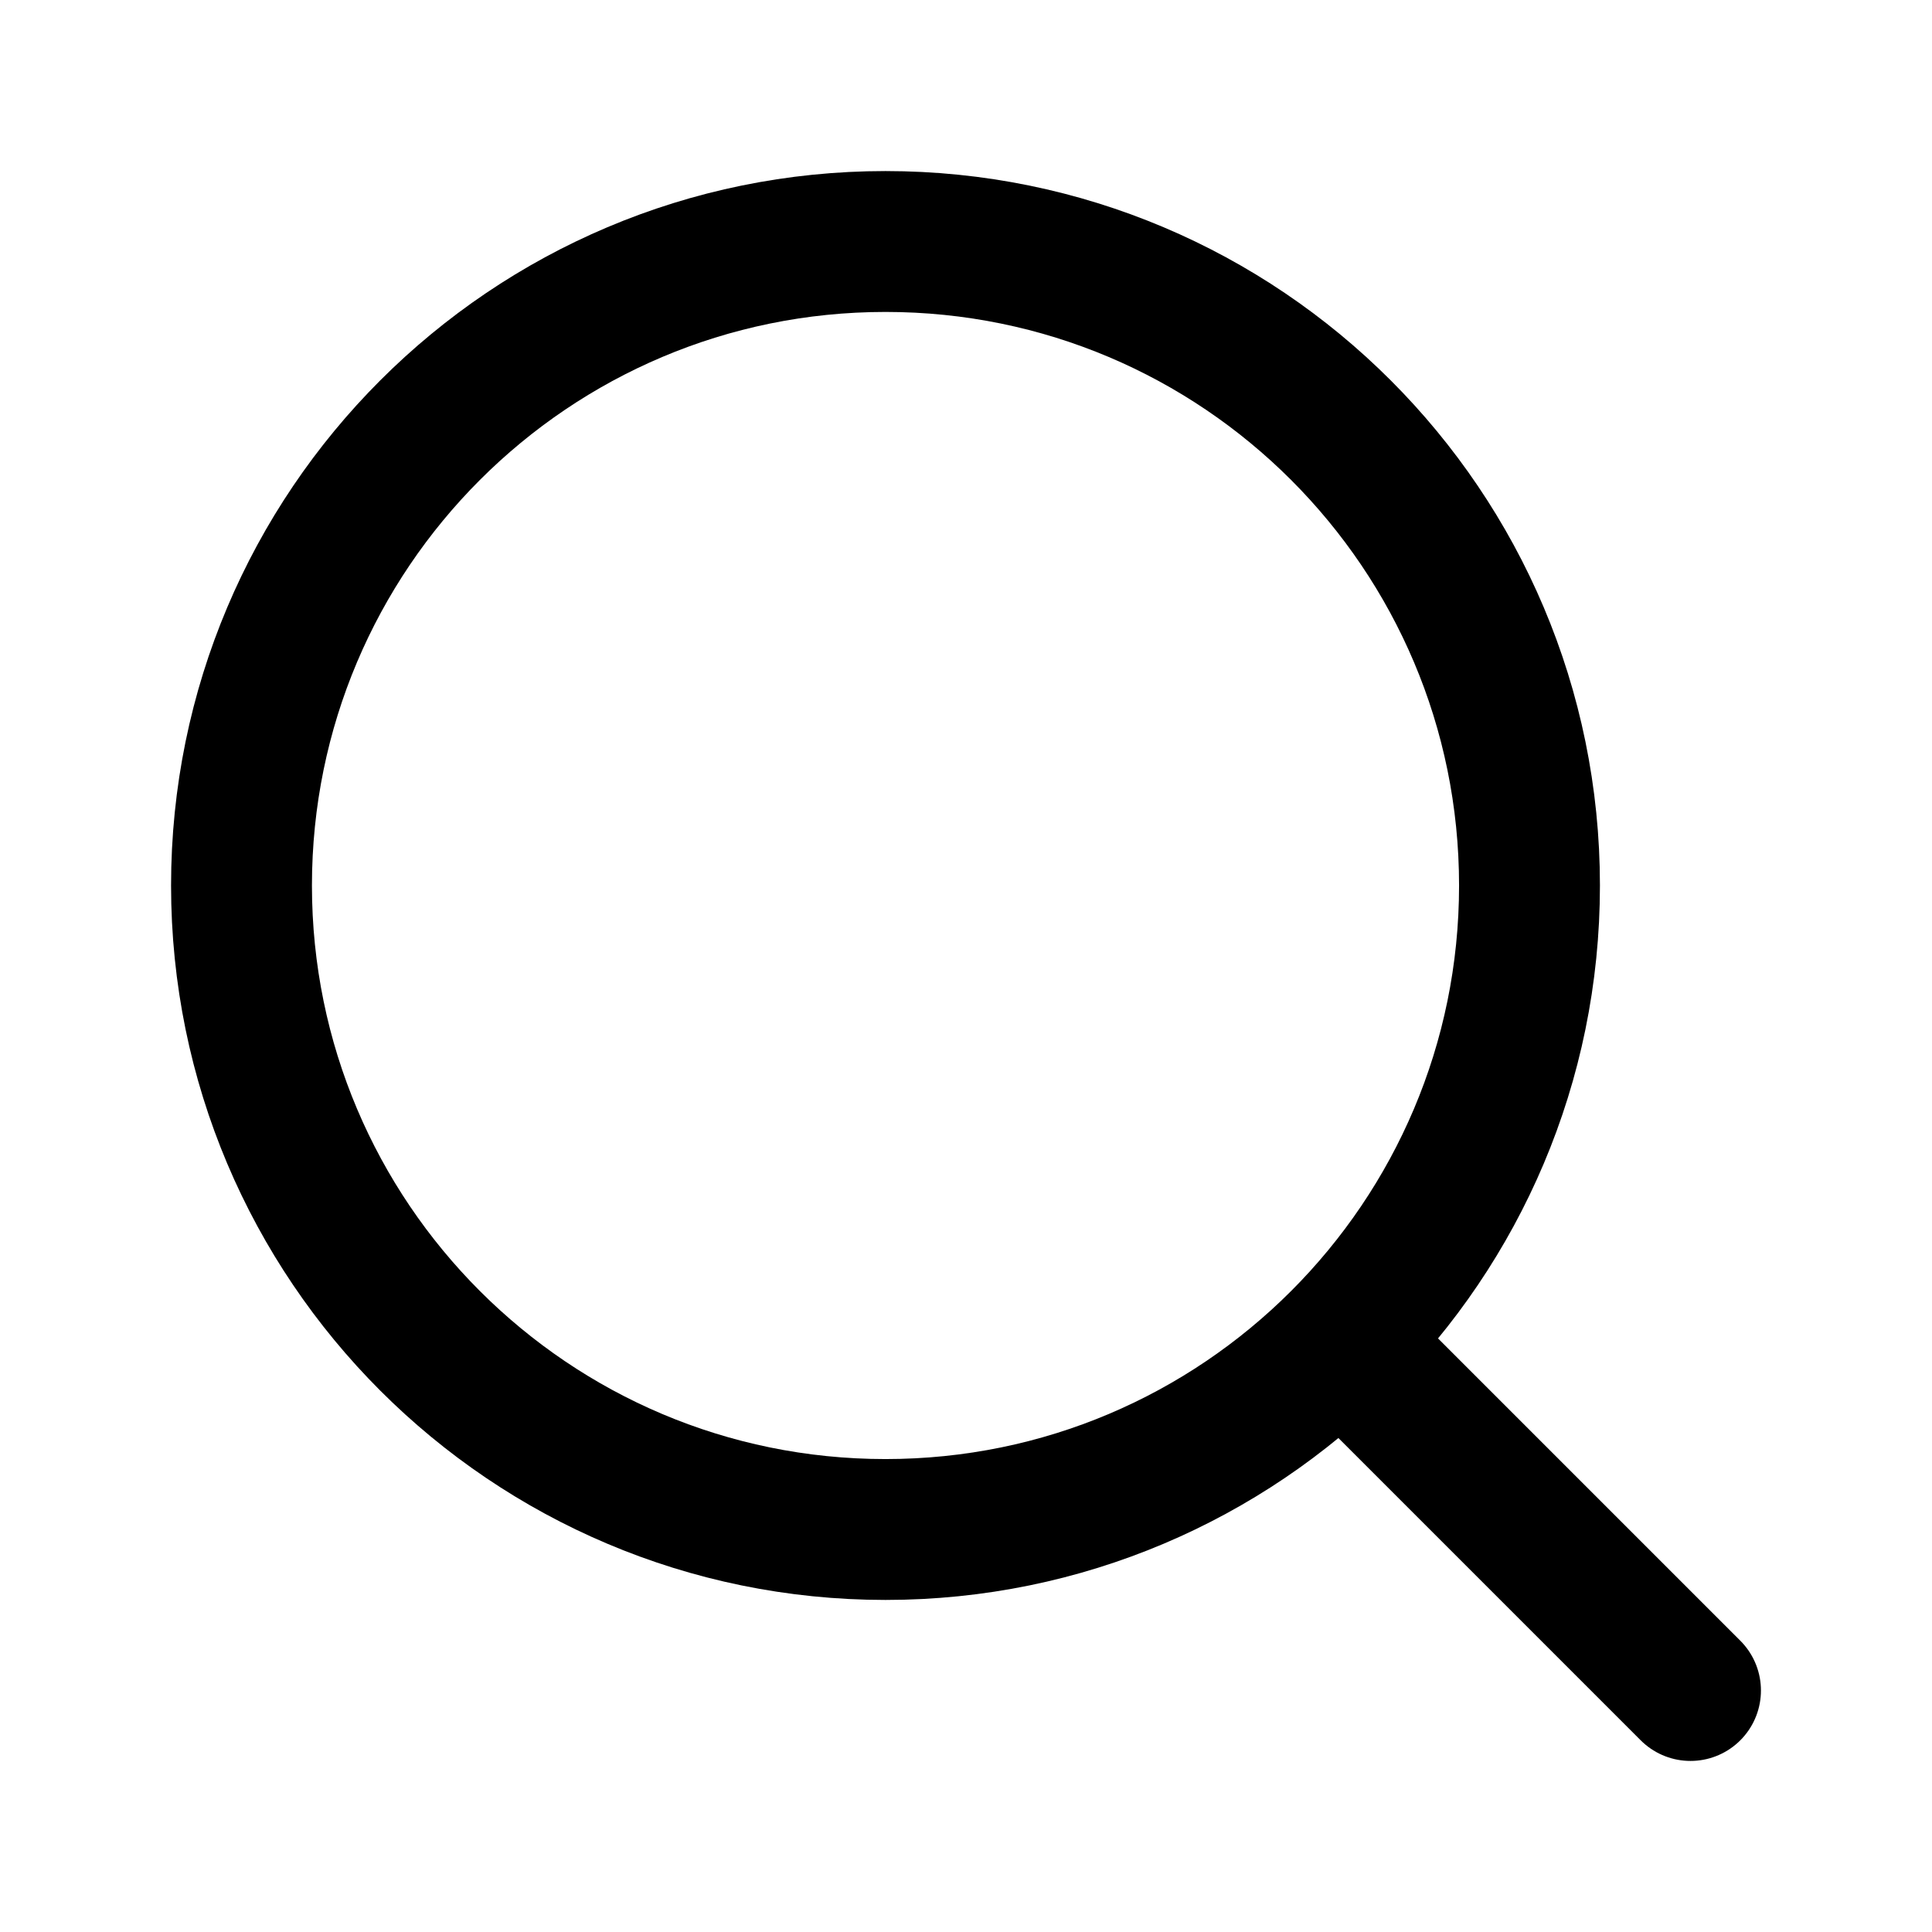
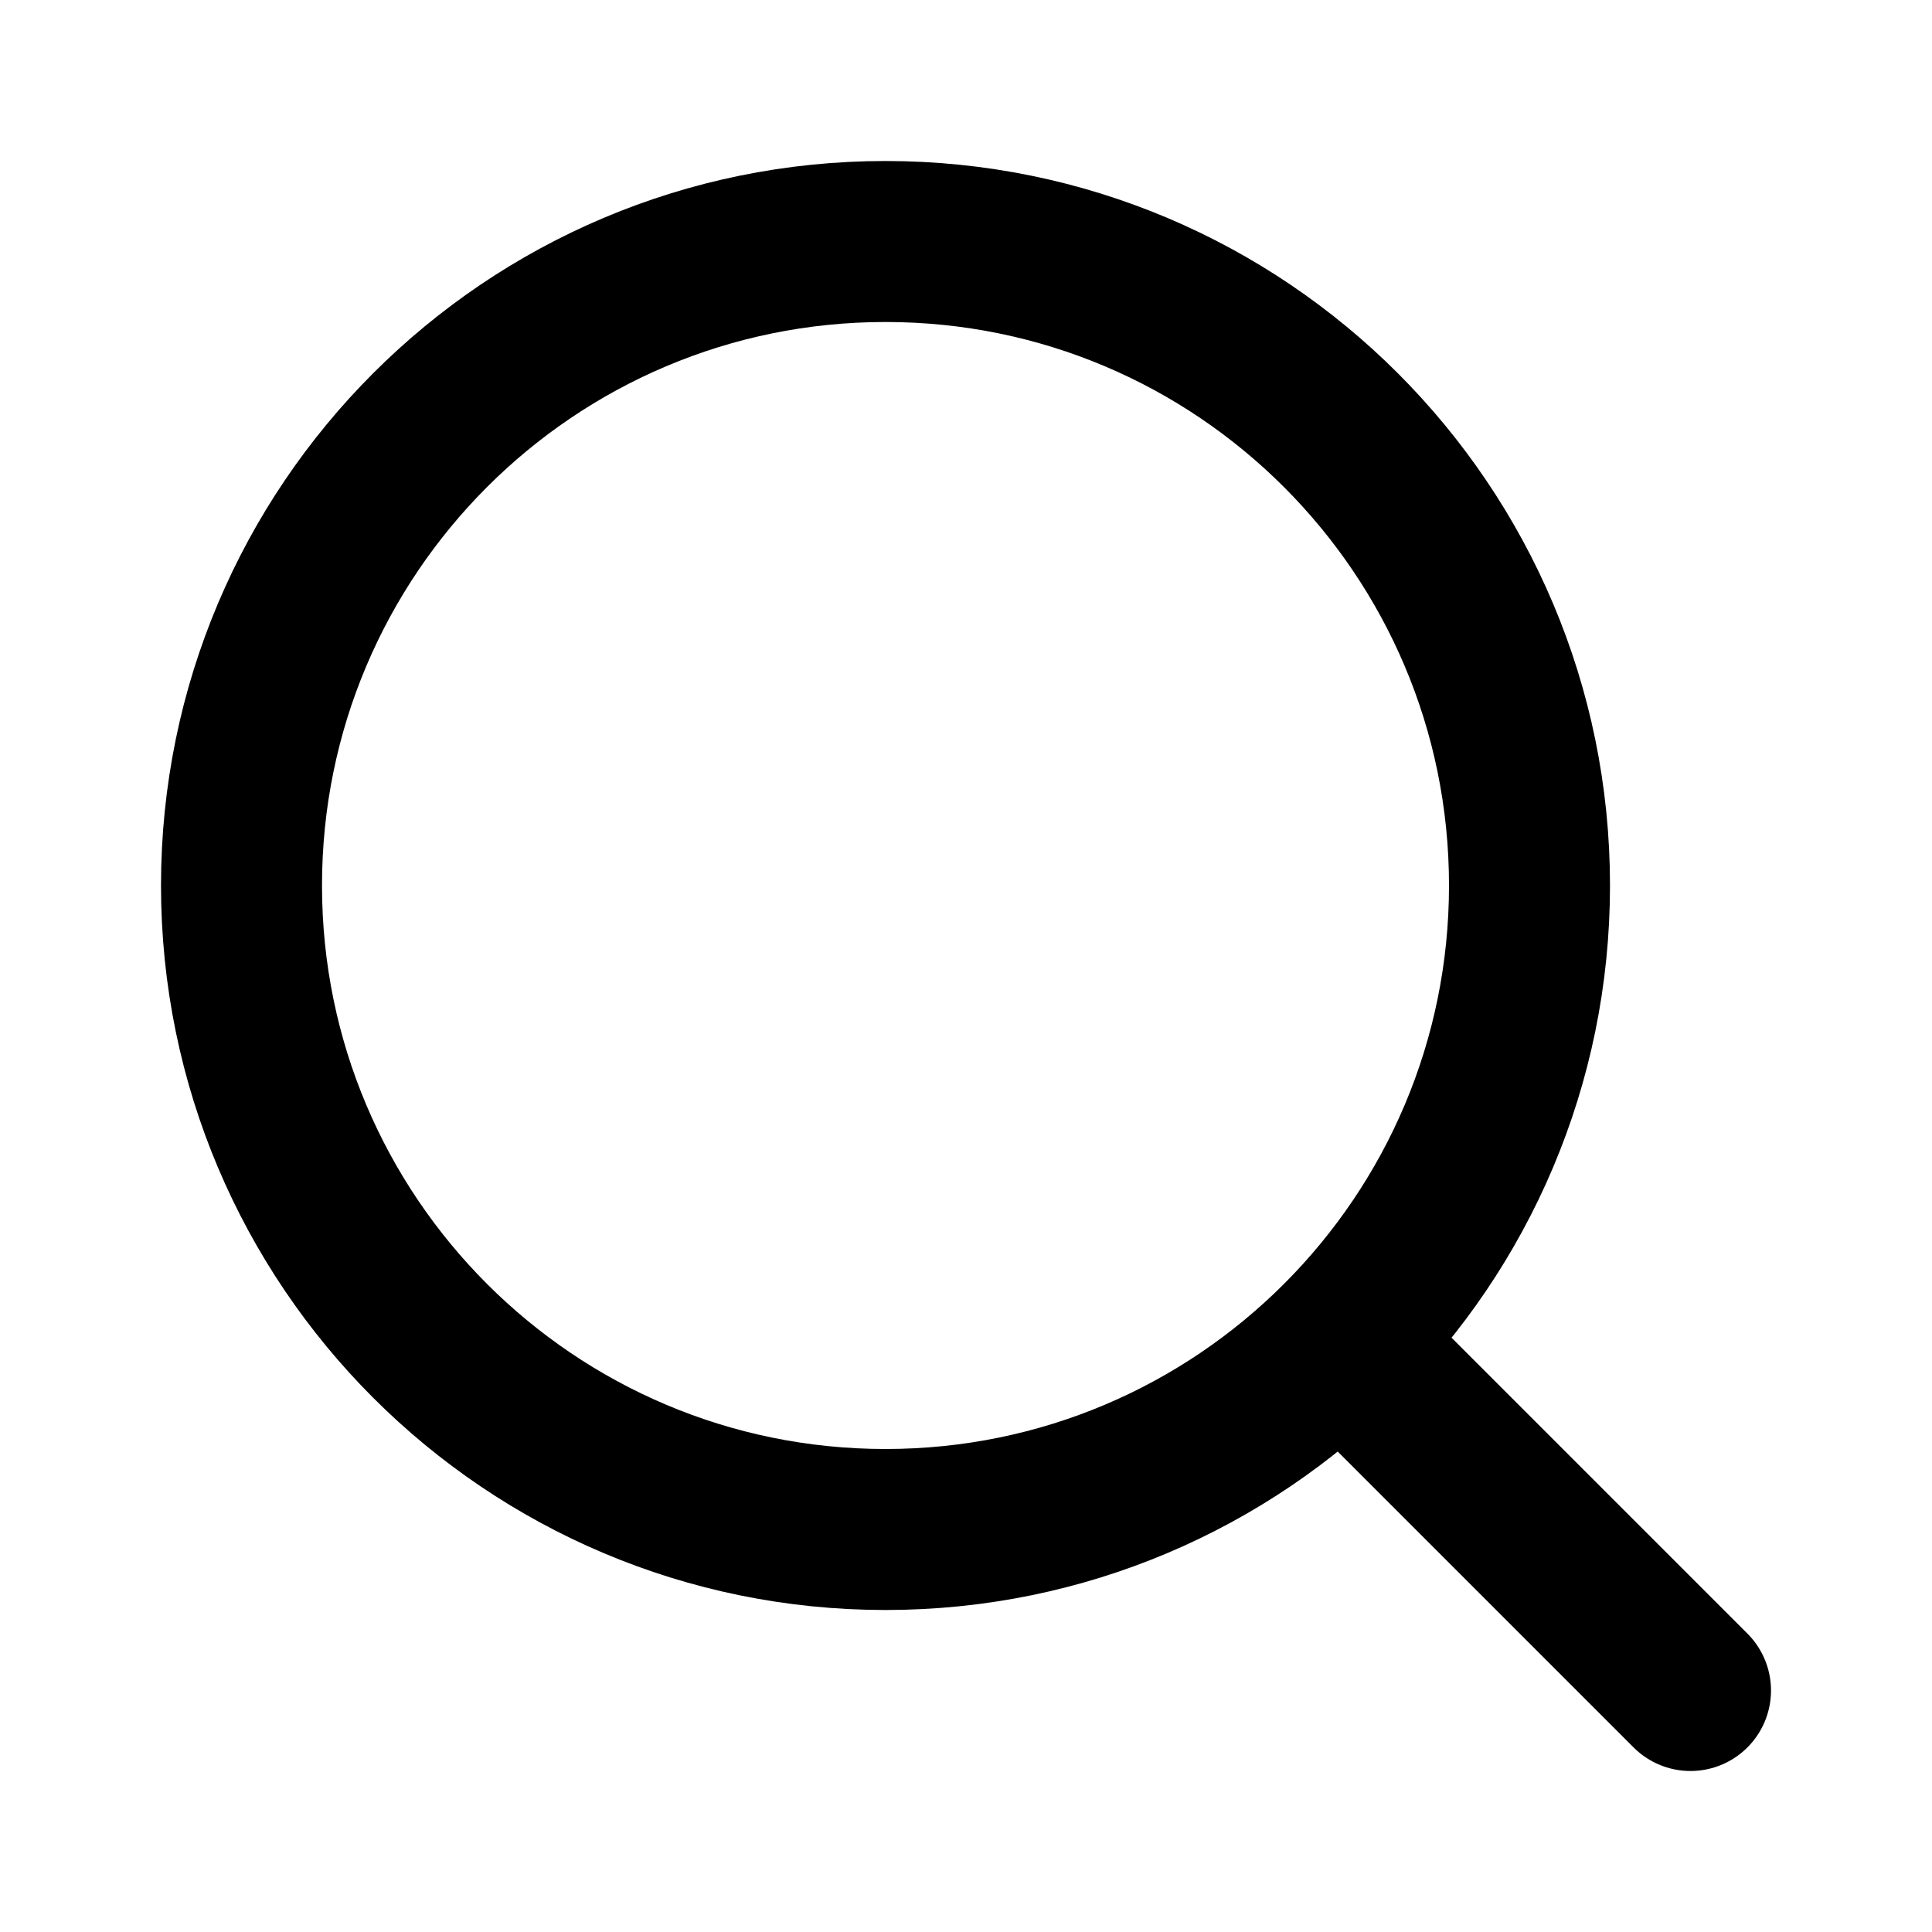
- <svg xmlns="http://www.w3.org/2000/svg" class="lucide lucide-search" width="24" height="24" viewBox="0 0 24 24" fill="none" stroke="currentColor" stroke-width="1.75" stroke-linecap="round" stroke-linejoin="round">
+ <svg xmlns="http://www.w3.org/2000/svg" class="lucide lucide-search" width="24" height="24" viewBox="0 0 24 24" fill="none" stroke="currentColor" stroke-width="2" stroke-linecap="round" stroke-linejoin="round">
  <path d="m21 21-4.34-4.34" />
  <circle cx="11" cy="11" r="8" />
</svg>
